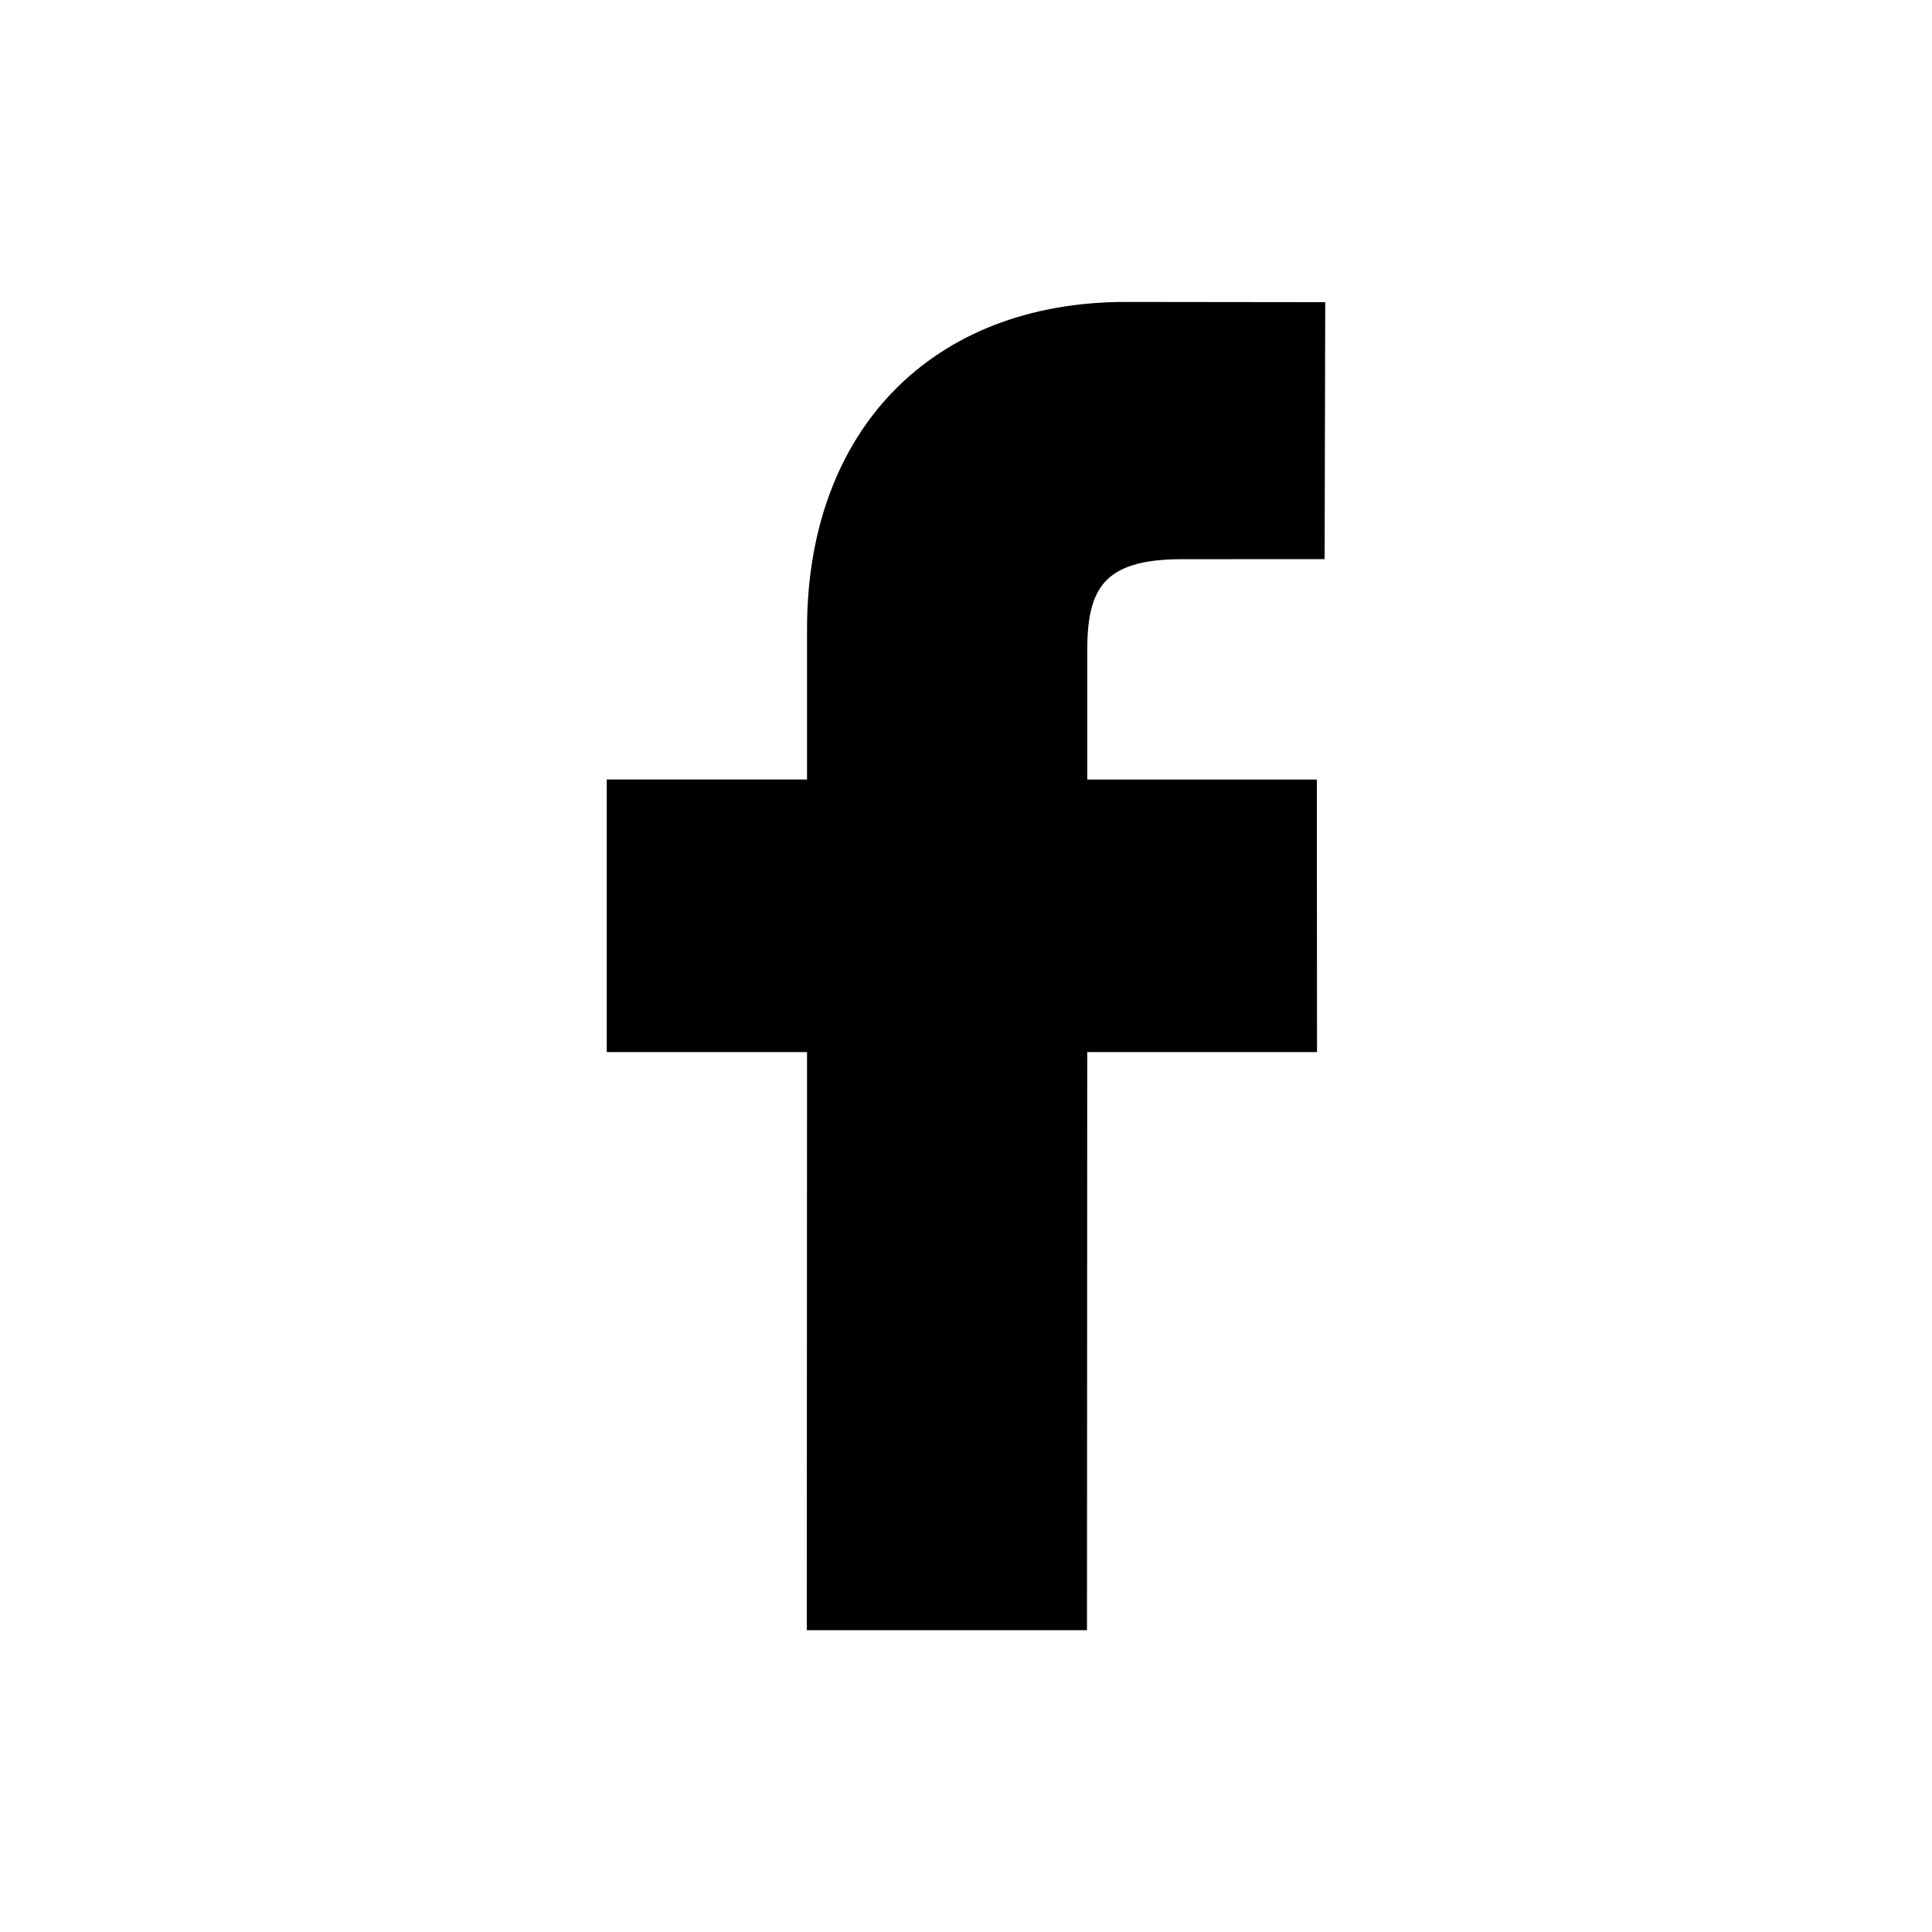
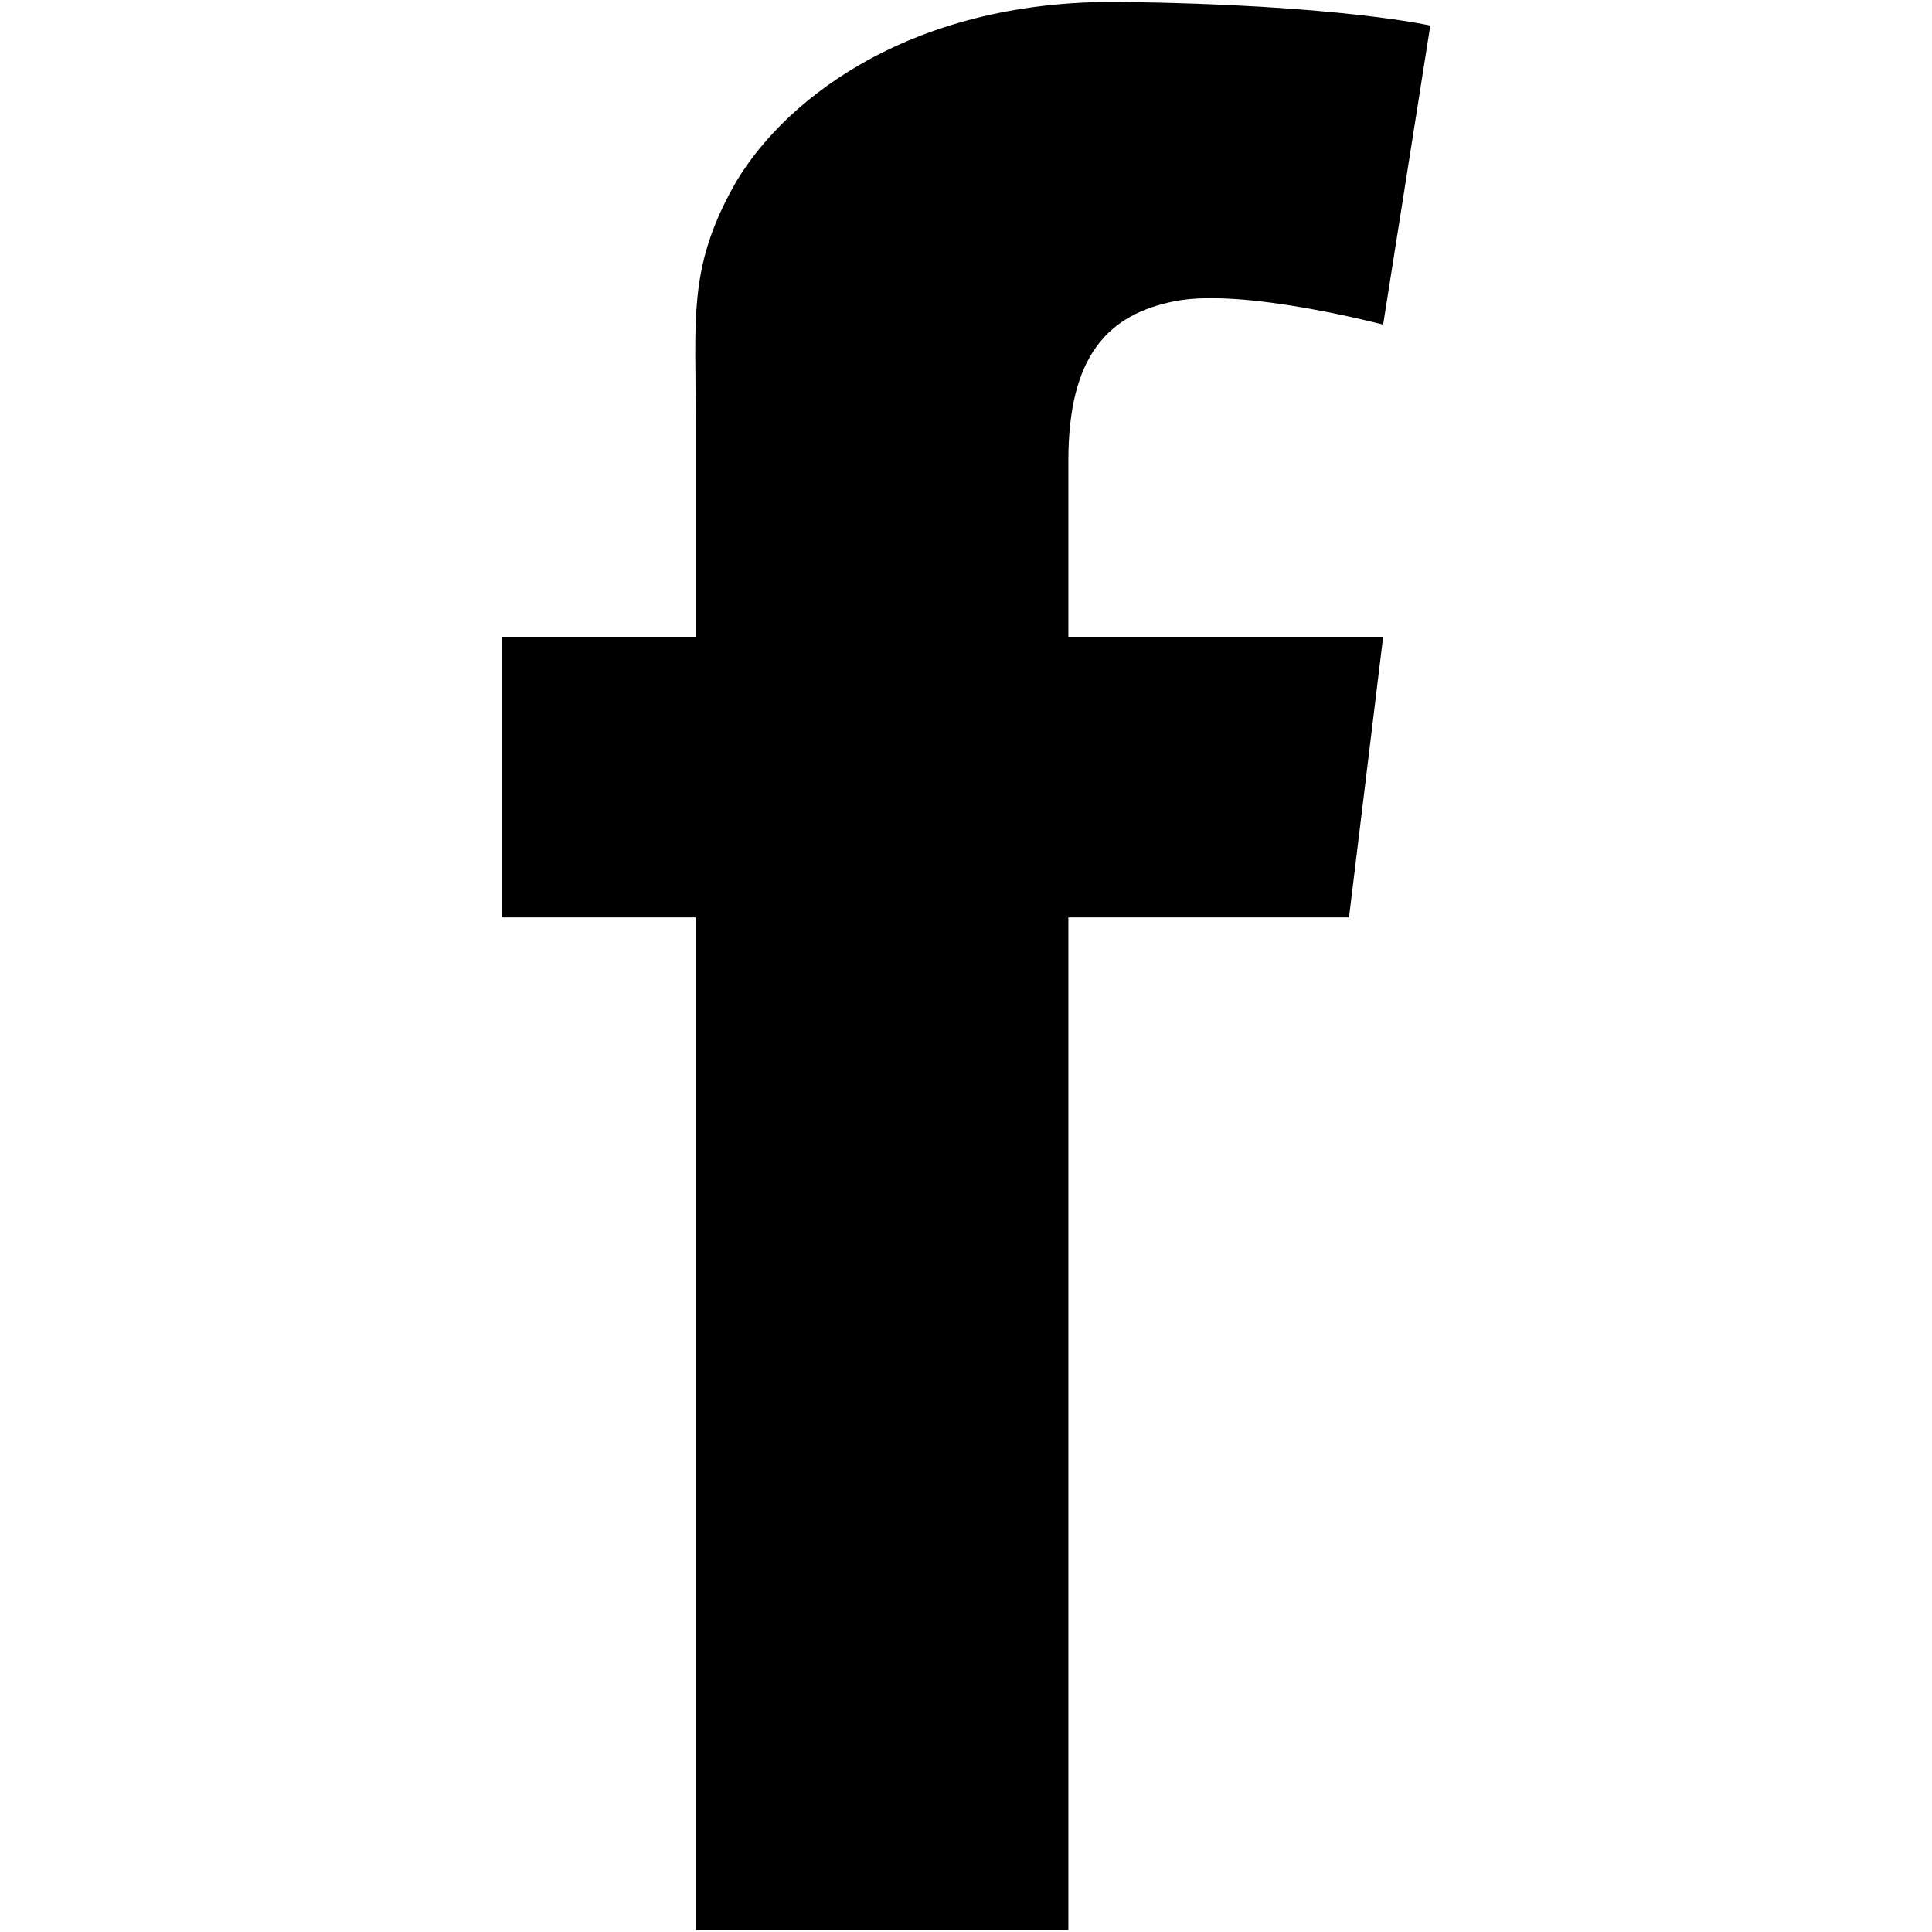
- <svg xmlns="http://www.w3.org/2000/svg" fill="#000000" viewBox="0 0 32 32">
-   <path d="M21.95 5.005l-3.306-.004c-3.206 0-5.277 2.124-5.277 5.415v2.495H10.05v4.515h3.317l-.004 9.575h4.641l.004-9.575h3.806l-.003-4.514h-3.803v-2.117c0-1.018.241-1.533 1.566-1.533l2.366-.001.01-4.256z" />
+ <svg xmlns="http://www.w3.org/2000/svg" fill="#000000" version="1.1" viewBox="0 0 512 512" xml:space="preserve">
+   <g id="7935ec95c421cee6d86eb22ecd11b7e3">
+     <path style="display: inline;" d="M283.122,122.174c0,5.24,0,22.319,0,46.583h83.424l-9.045,74.367h-74.379   c0,114.688,0,268.375,0,268.375h-98.726c0,0,0-151.653,0-268.375h-51.443v-74.367h51.443c0-29.492,0-50.463,0-56.302   c0-27.82-2.096-41.02,9.725-62.578C205.948,28.32,239.308-0.174,297.007,0.512c57.713,0.711,82.04,6.263,82.04,6.263   l-12.501,79.257c0,0-36.853-9.731-54.942-6.263C293.539,83.238,283.122,94.366,283.122,122.174z">
+ 
+ </path>
+   </g>
</svg>
